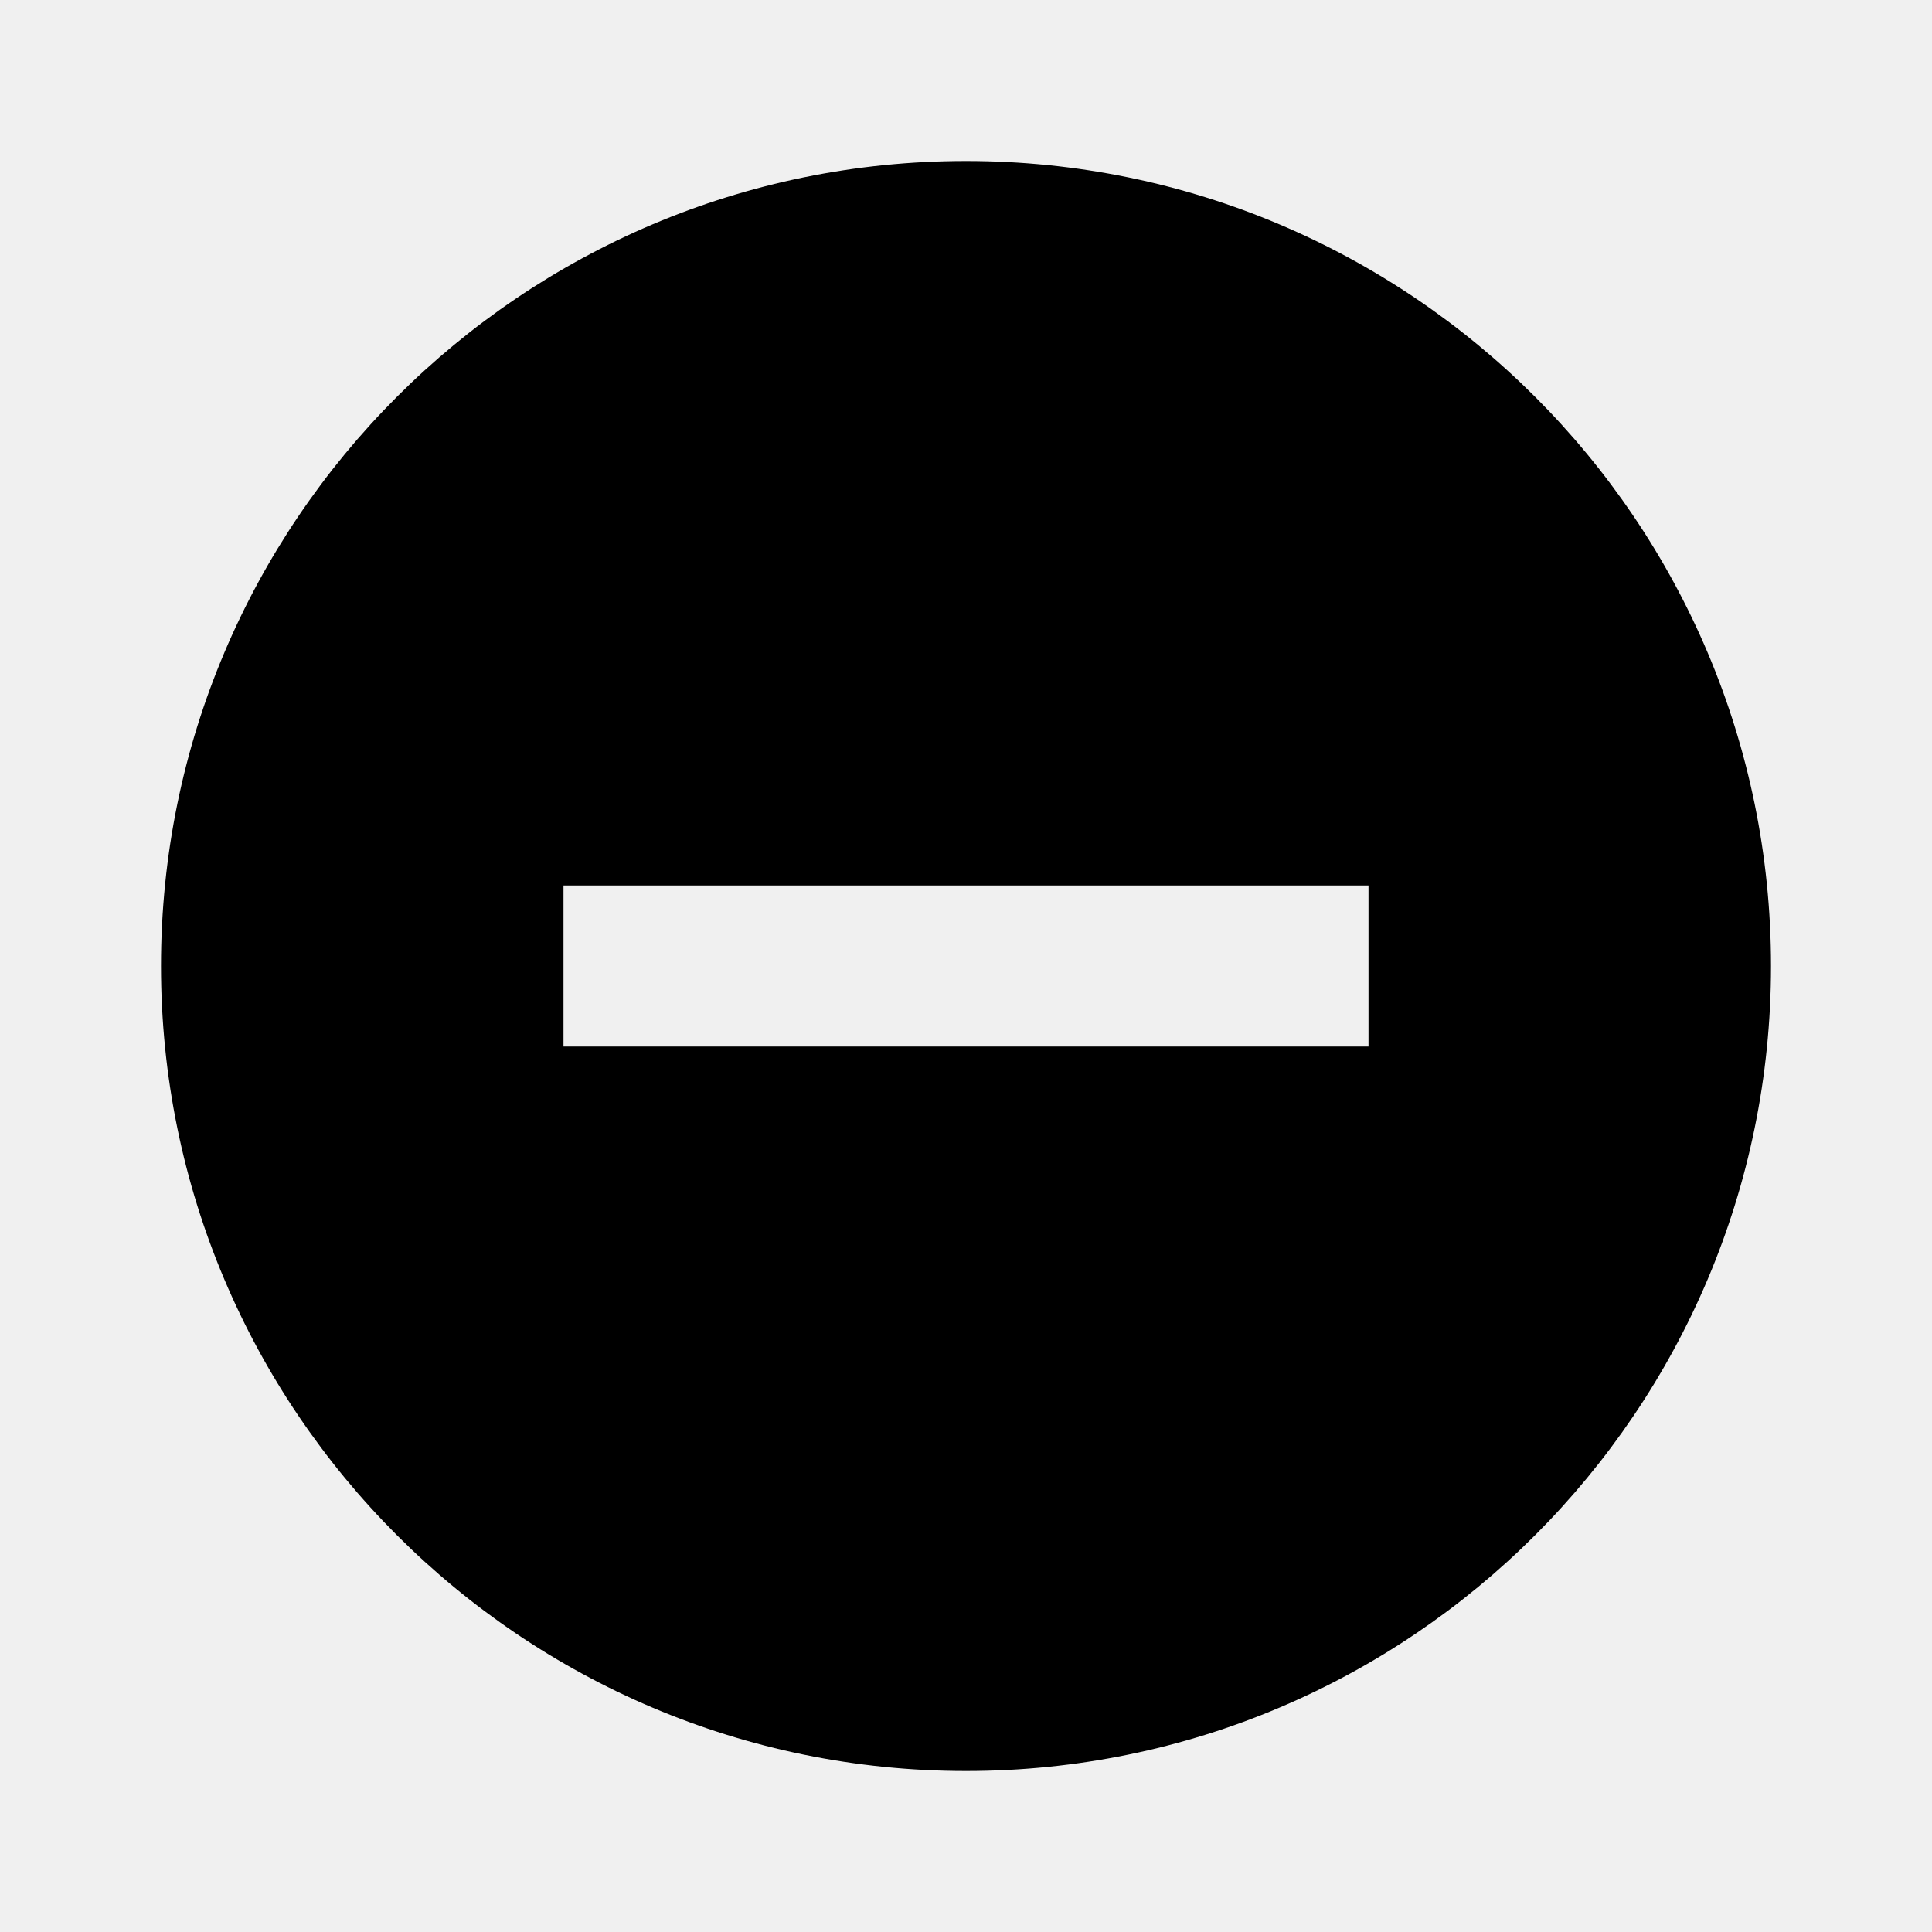
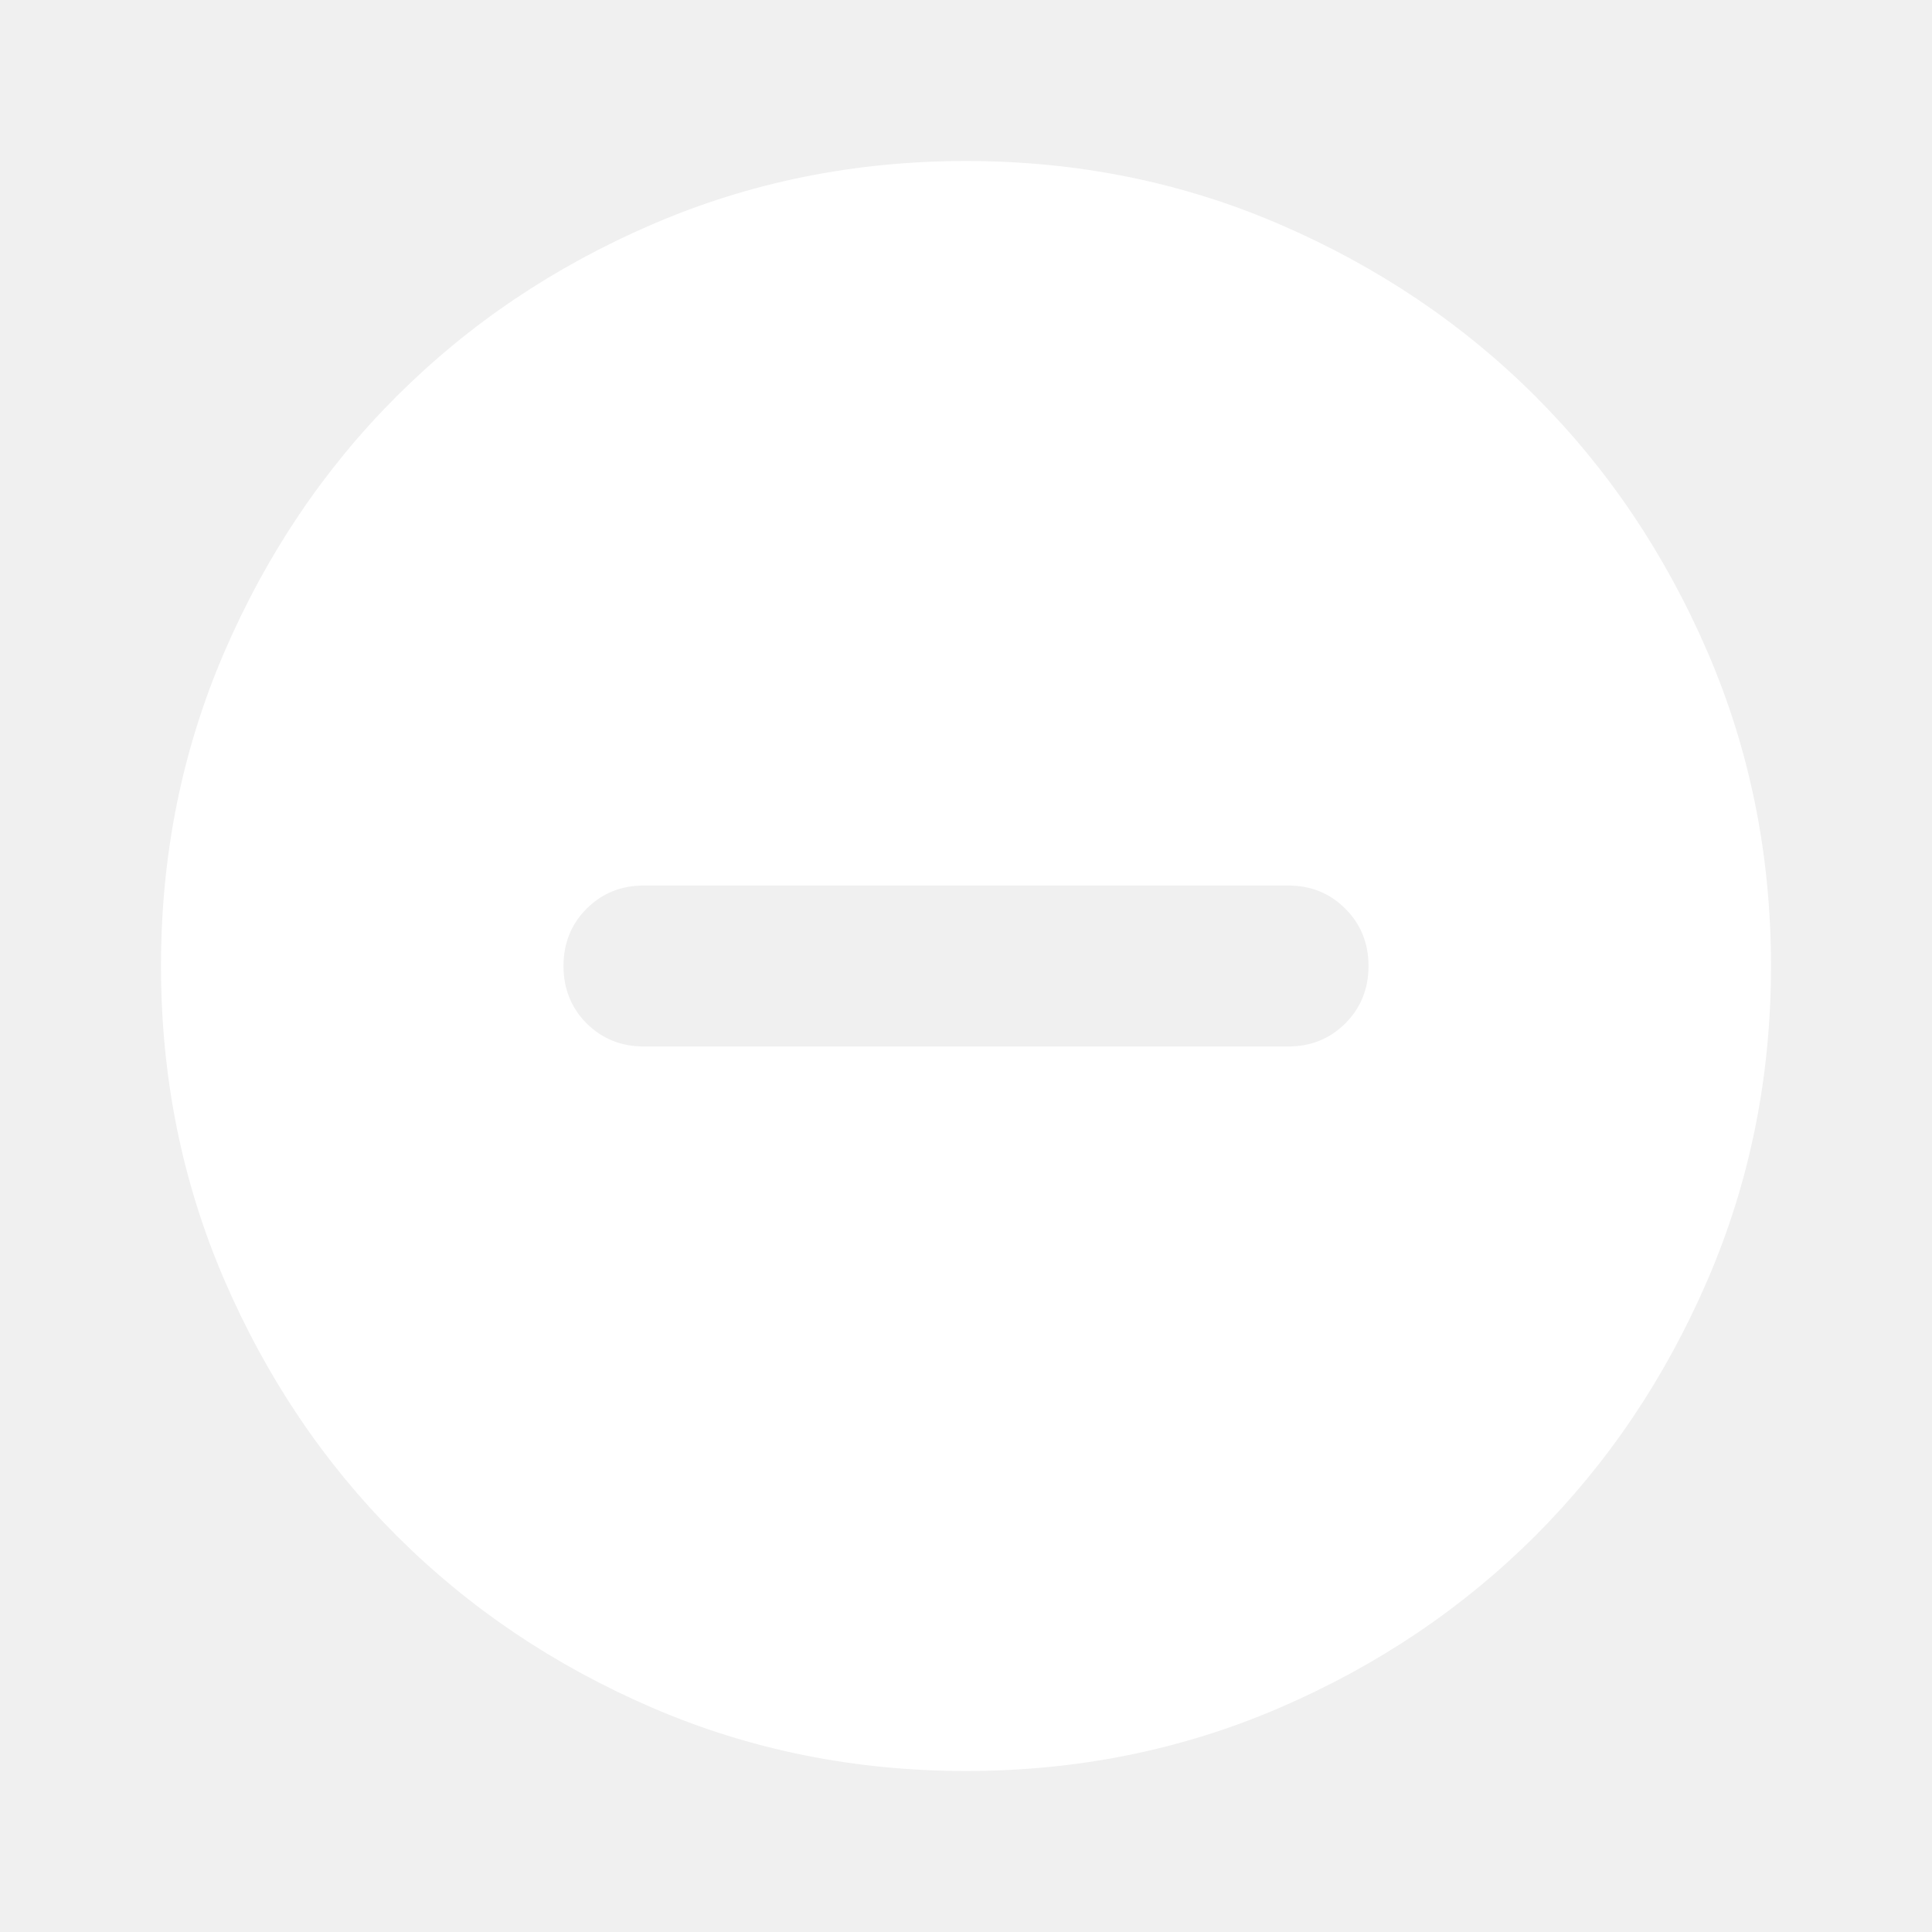
<svg xmlns="http://www.w3.org/2000/svg" width="24" height="24" viewBox="0 0 24 24" fill="none">
-   <path d="M12 2C6.48 2 2 6.48 2 12s4.48 10 10 10 10-4.48 10-10S17.52 2 12 2zm5 11H7v-2h10v2z" fill="currentColor" />
+   <path d="M8 13H16C16.283 13 16.521 12.904 16.712 12.713C16.904 12.521 17 12.283 17 12C17 11.717 16.904 11.479 16.712 11.288C16.521 11.096 16.283 11 16 11H8C7.717 11 7.479 11.096 7.287 11.288C7.096 11.479 7 11.717 7 12C7 12.283 7.096 12.521 7.287 12.713C7.479 12.904 7.717 13 8 13ZM12 22C10.617 22 9.317 21.738 8.1 21.213C6.883 20.688 5.825 19.975 4.925 19.075C4.025 18.175 3.312 17.117 2.787 15.9C2.262 14.683 2 13.383 2 12C2 10.617 2.262 9.317 2.787 8.1C3.312 6.883 4.025 5.825 4.925 4.925C5.825 4.025 6.883 3.313 8.1 2.788C9.317 2.263 10.617 2 12 2C13.383 2 14.683 2.263 15.9 2.788C17.116 3.313 18.175 4.025 19.075 4.925C19.975 5.825 20.687 6.883 21.212 8.1C21.737 9.317 22 10.617 22 12C22 13.383 21.737 14.683 21.212 15.9C20.687 17.117 19.975 18.175 19.075 19.075C18.175 19.975 17.116 20.688 15.9 21.213C14.683 21.738 13.383 22 12 22Z" fill="white" />
</svg>
